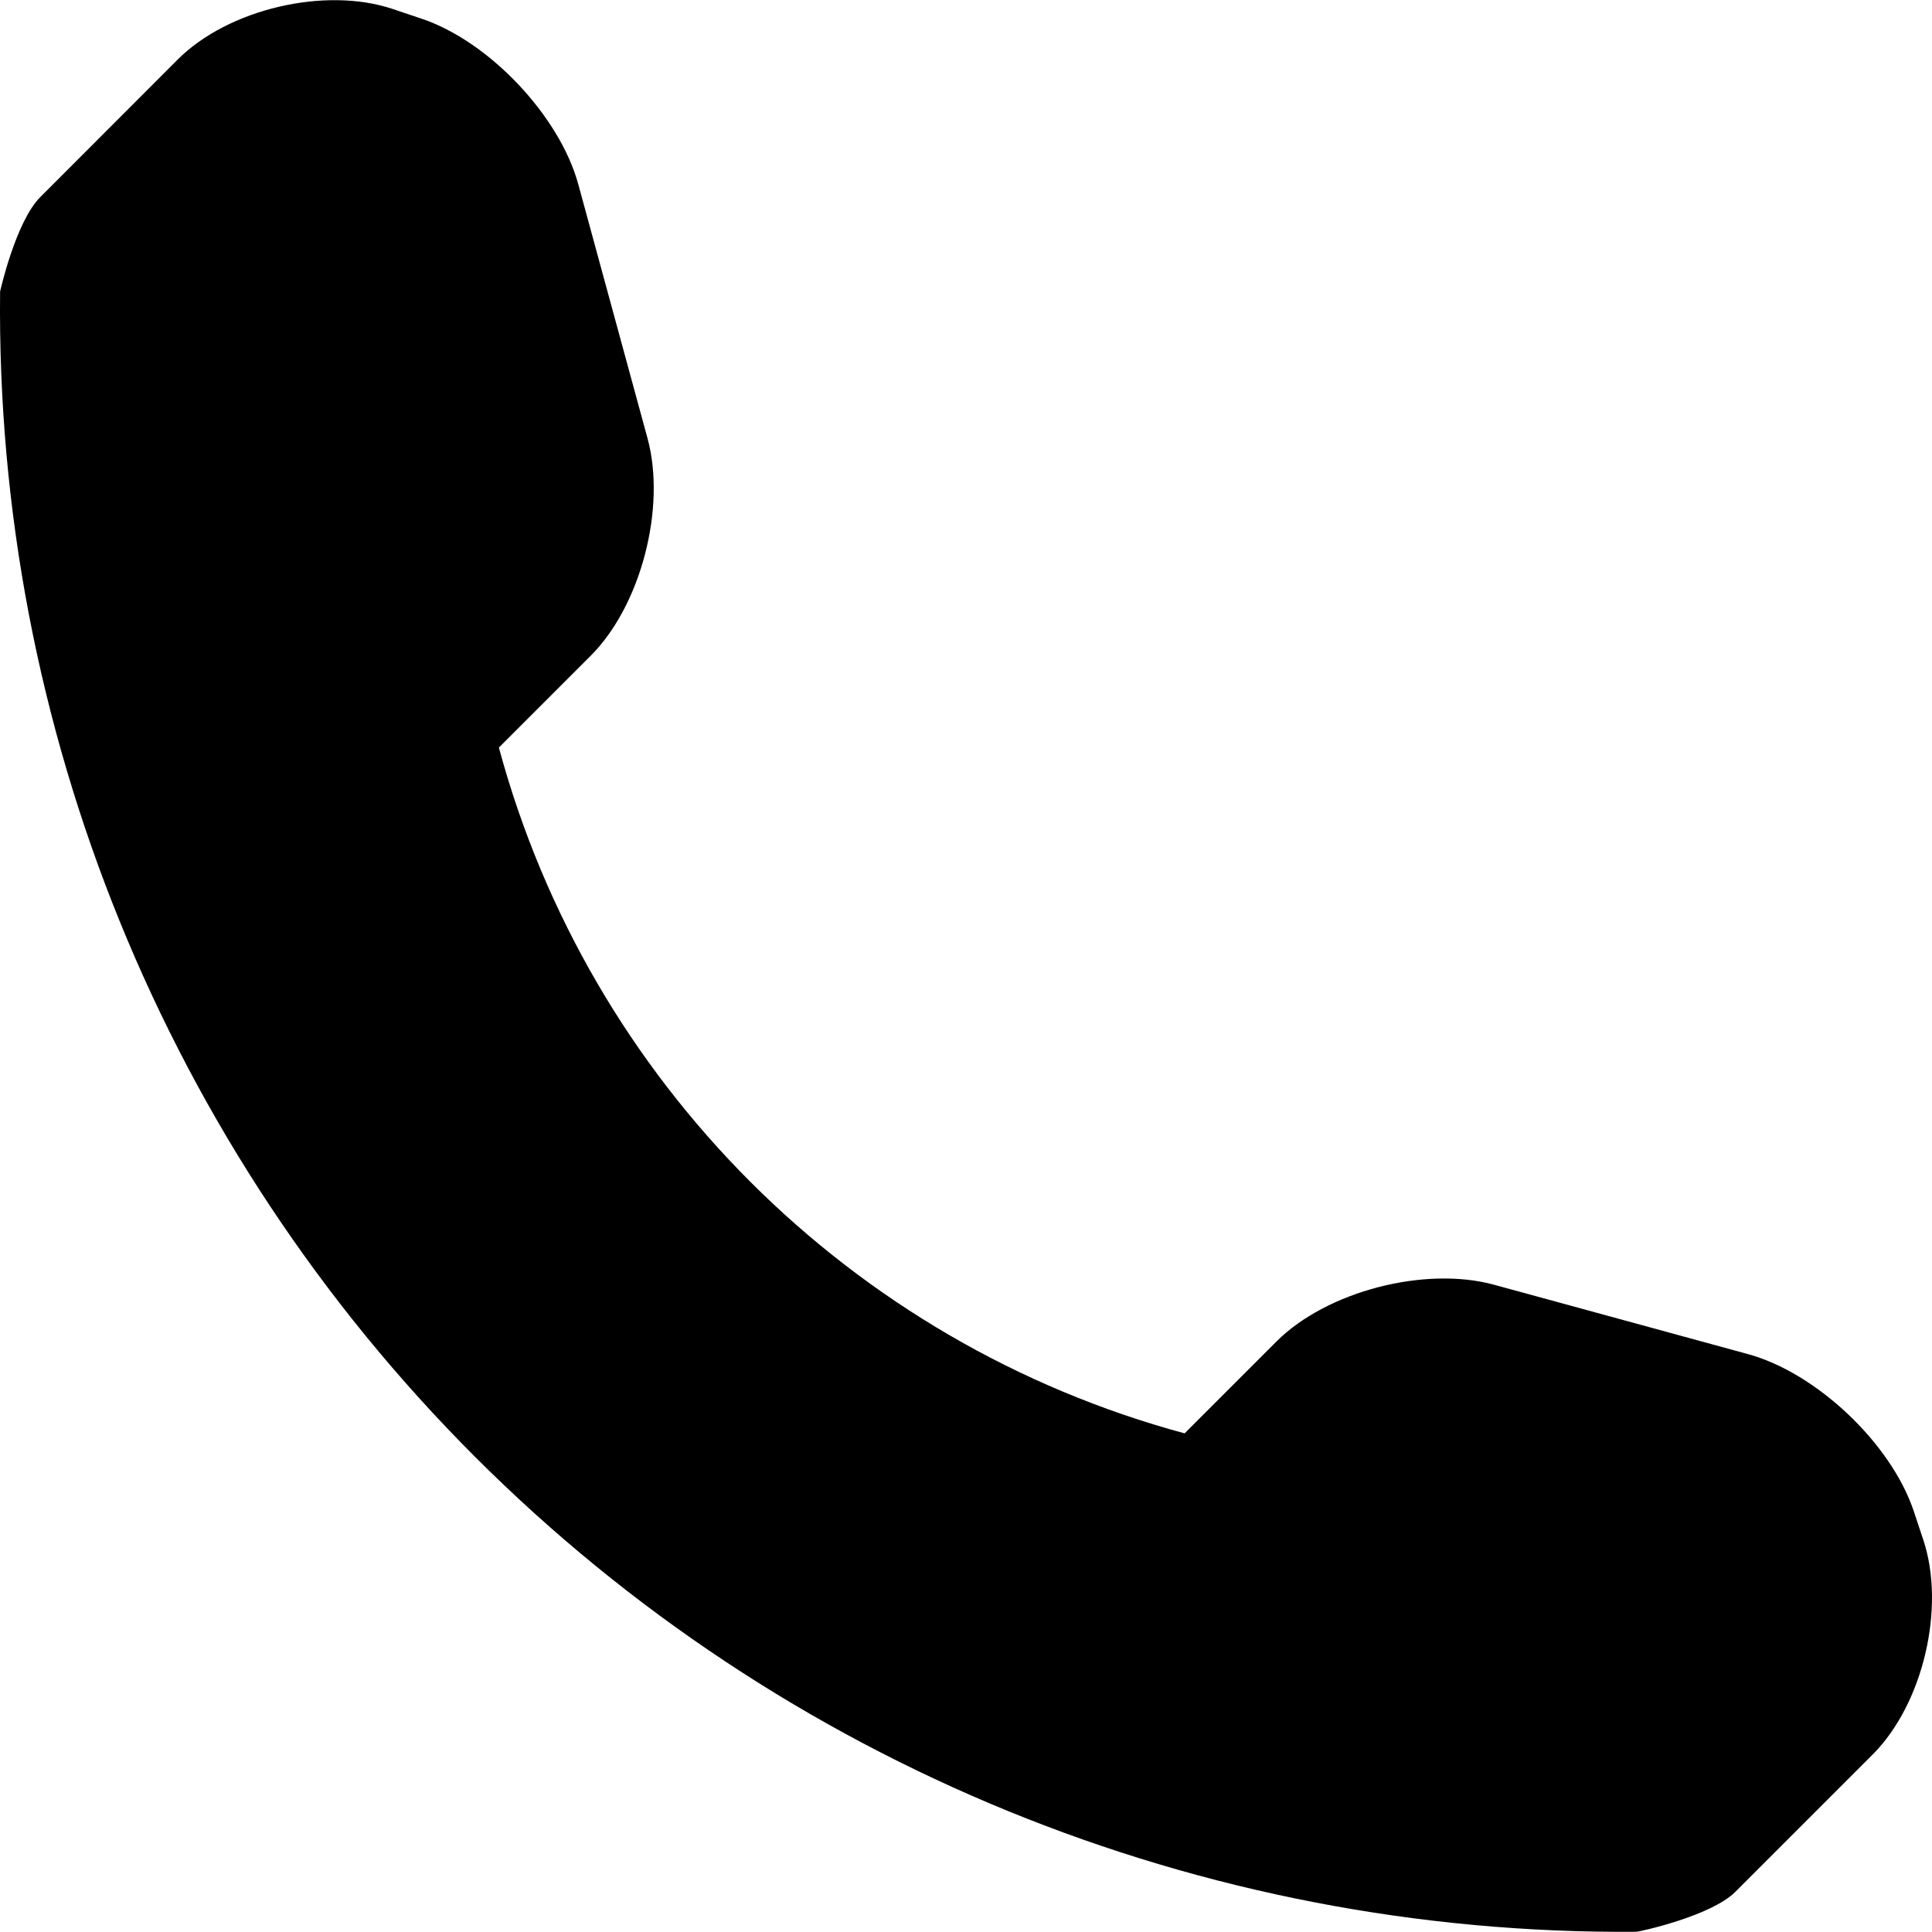
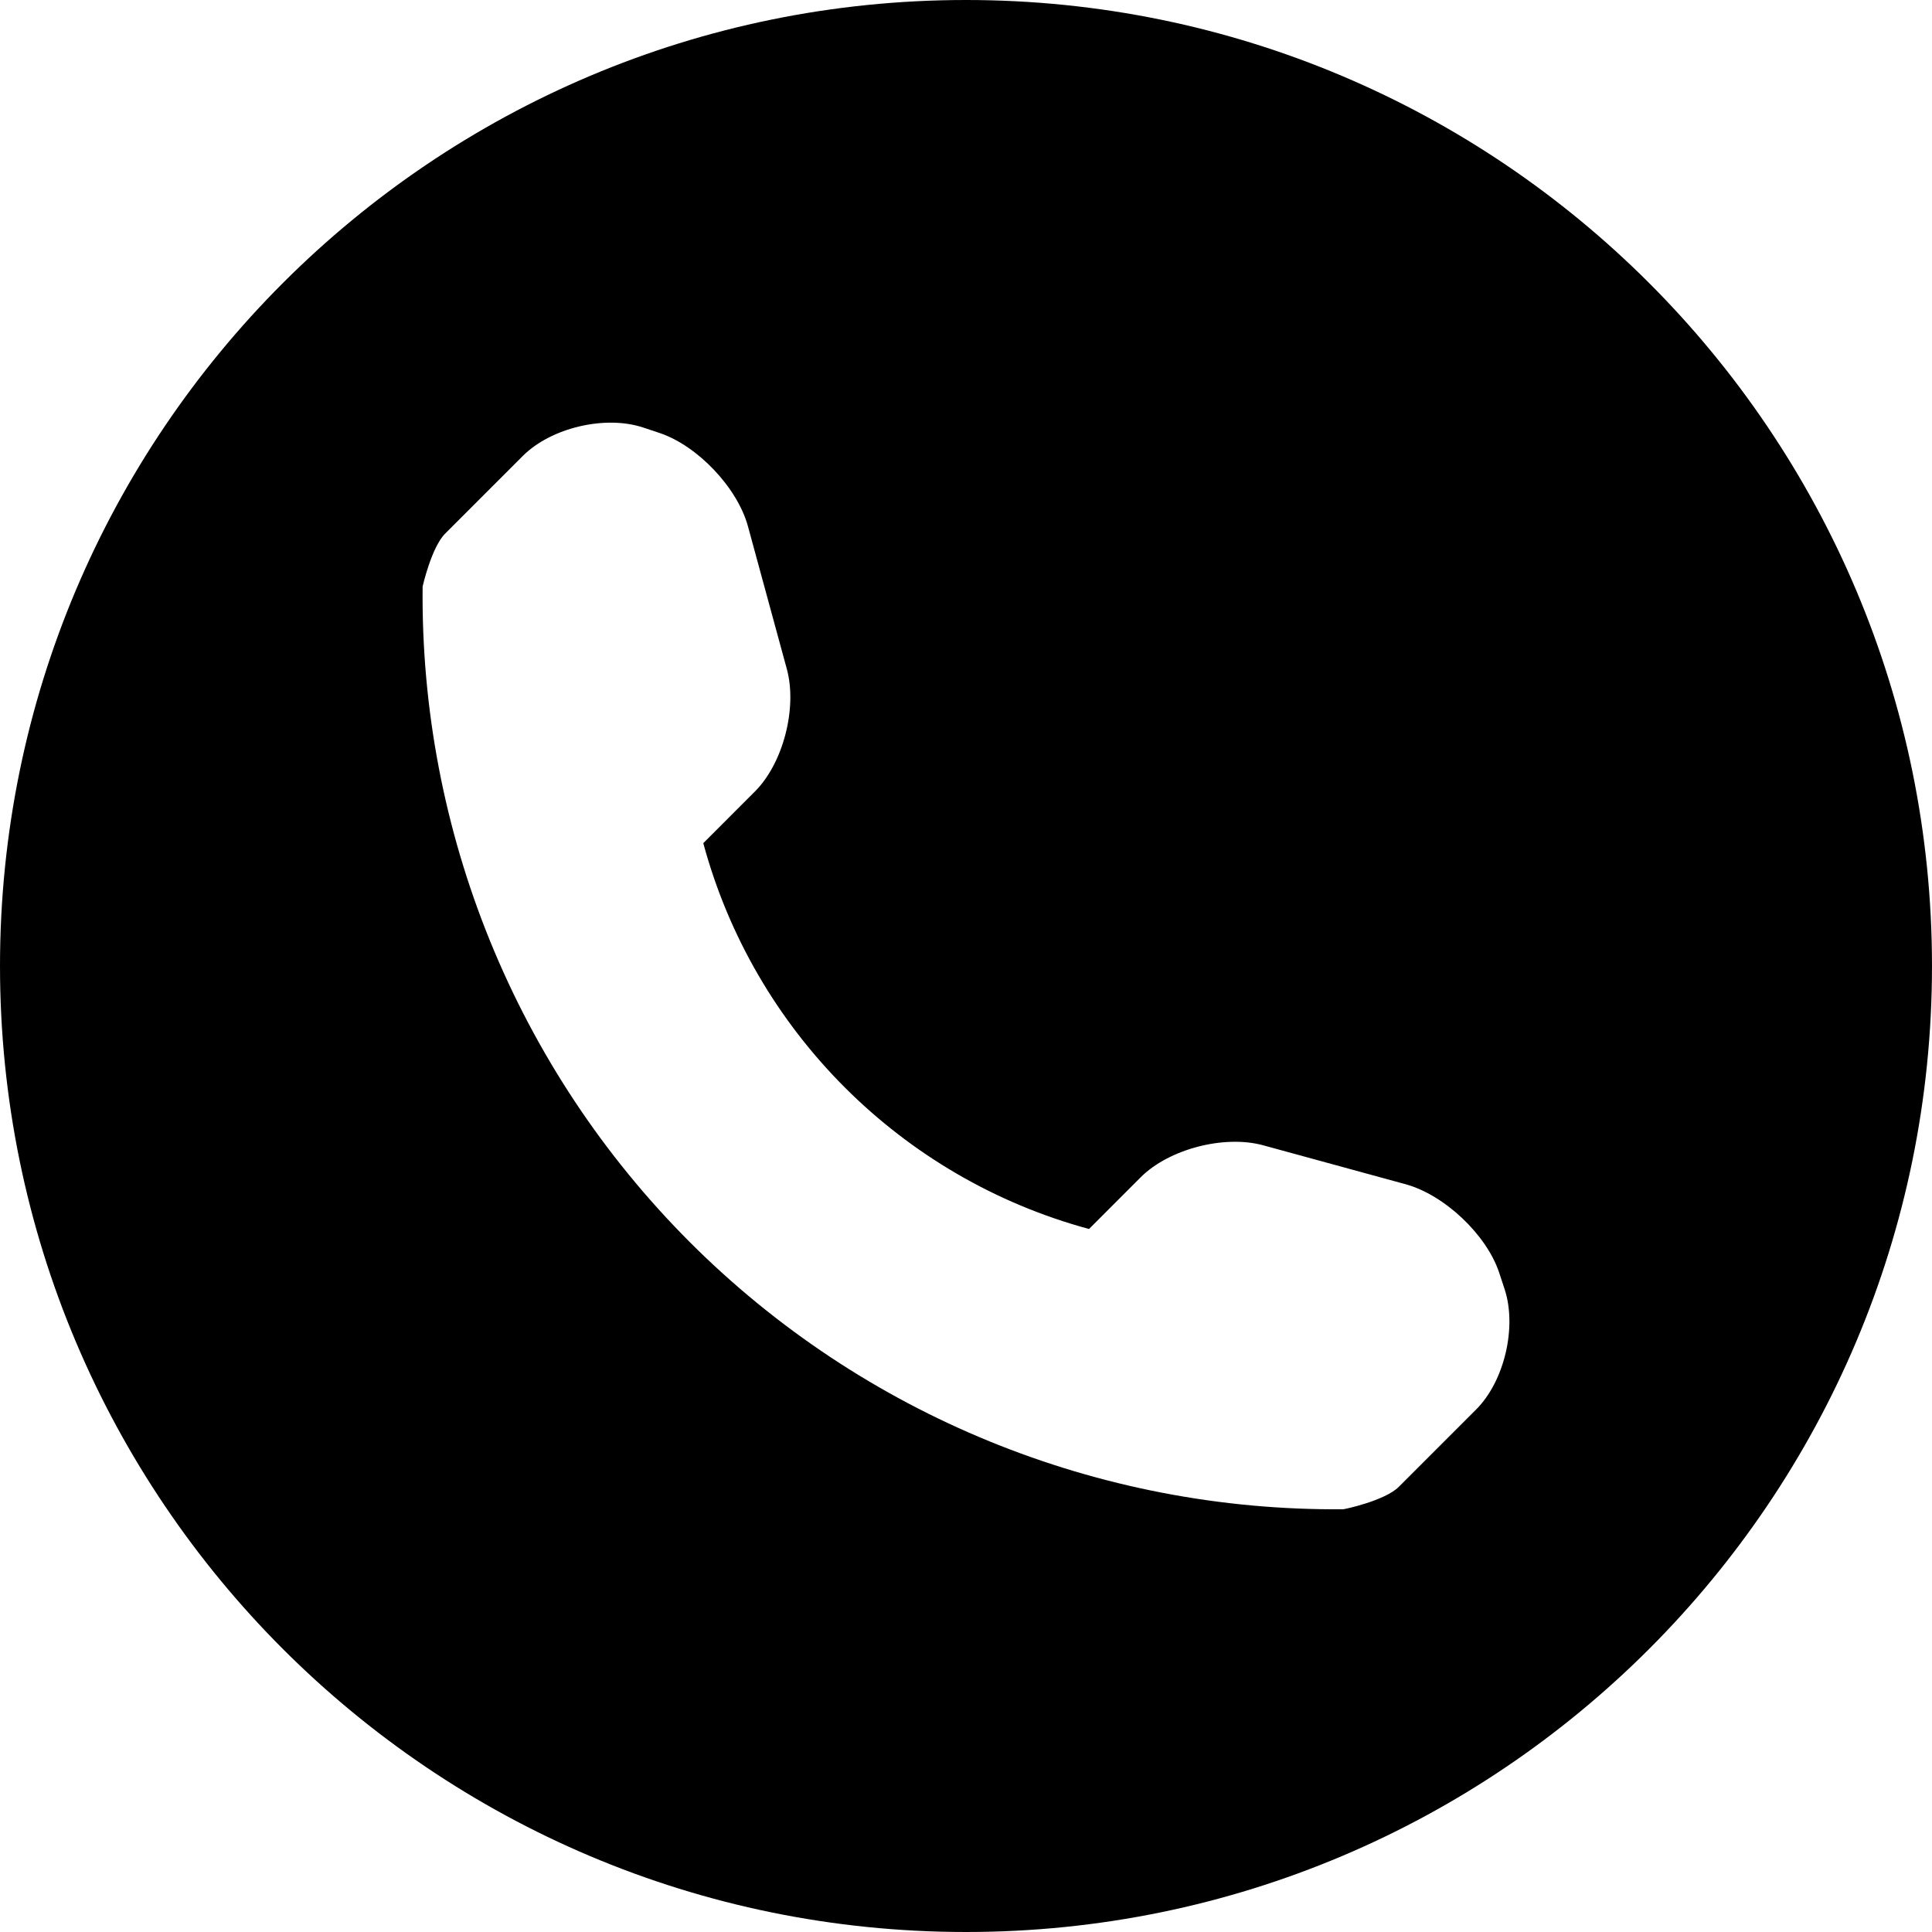
- <svg xmlns="http://www.w3.org/2000/svg" width="477.156" height="477.156">
-   <path d="M475.009 380.316l-2.375-7.156c-5.625-16.719-24.062-34.156-41-38.75l-62.688-17.125c-17-4.625-41.25 1.594-53.688 14.031l-22.688 22.688c-82.453-22.28-147.109-86.938-169.359-169.375L145.9 161.94c12.438-12.438 18.656-36.656 14.031-53.656l-17.094-62.719c-4.625-16.969-22.094-35.406-38.781-40.969L96.9 2.19c-16.719-5.563-40.563.063-53 12.5L9.962 48.659C3.899 54.69.024 71.94.024 72.003c-1.187 107.75 41.063 211.562 117.281 287.781 76.031 76.031 179.454 118.219 286.891 117.313.562 0 18.312-3.813 24.375-9.845l33.938-33.938c12.437-12.436 18.062-36.279 12.5-52.998z" />
+ <svg xmlns="http://www.w3.org/2000/svg" width="485.213" height="485.212">
+   <path d="M242.607 0C108.629 0 .001 108.628.001 242.606c0 133.976 108.628 242.606 242.606 242.606s242.604-108.631 242.604-242.606C485.212 108.628 376.585 0 242.607 0zm128.112 353.989l-19.425 19.429c-3.468 3.463-13.623 5.624-13.949 5.624-61.452.536-120.621-23.602-164.095-67.08-43.593-43.618-67.759-102.998-67.11-164.657 0-.028 2.224-9.892 5.689-13.324l19.424-19.427c7.108-7.141 20.762-10.368 30.327-7.168l4.086 1.363c9.537 3.197 19.55 13.742 22.185 23.457l9.771 35.862c2.635 9.743-.919 23.604-8.025 30.712l-12.97 12.972c12.734 47.142 49.723 84.138 96.873 96.903l12.965-12.975c7.141-7.141 20.997-10.692 30.719-8.061l35.857 9.806c9.717 2.67 20.26 12.62 23.456 22.154l1.363 4.145c3.168 9.538-.034 23.189-7.141 30.265z" />
</svg>
